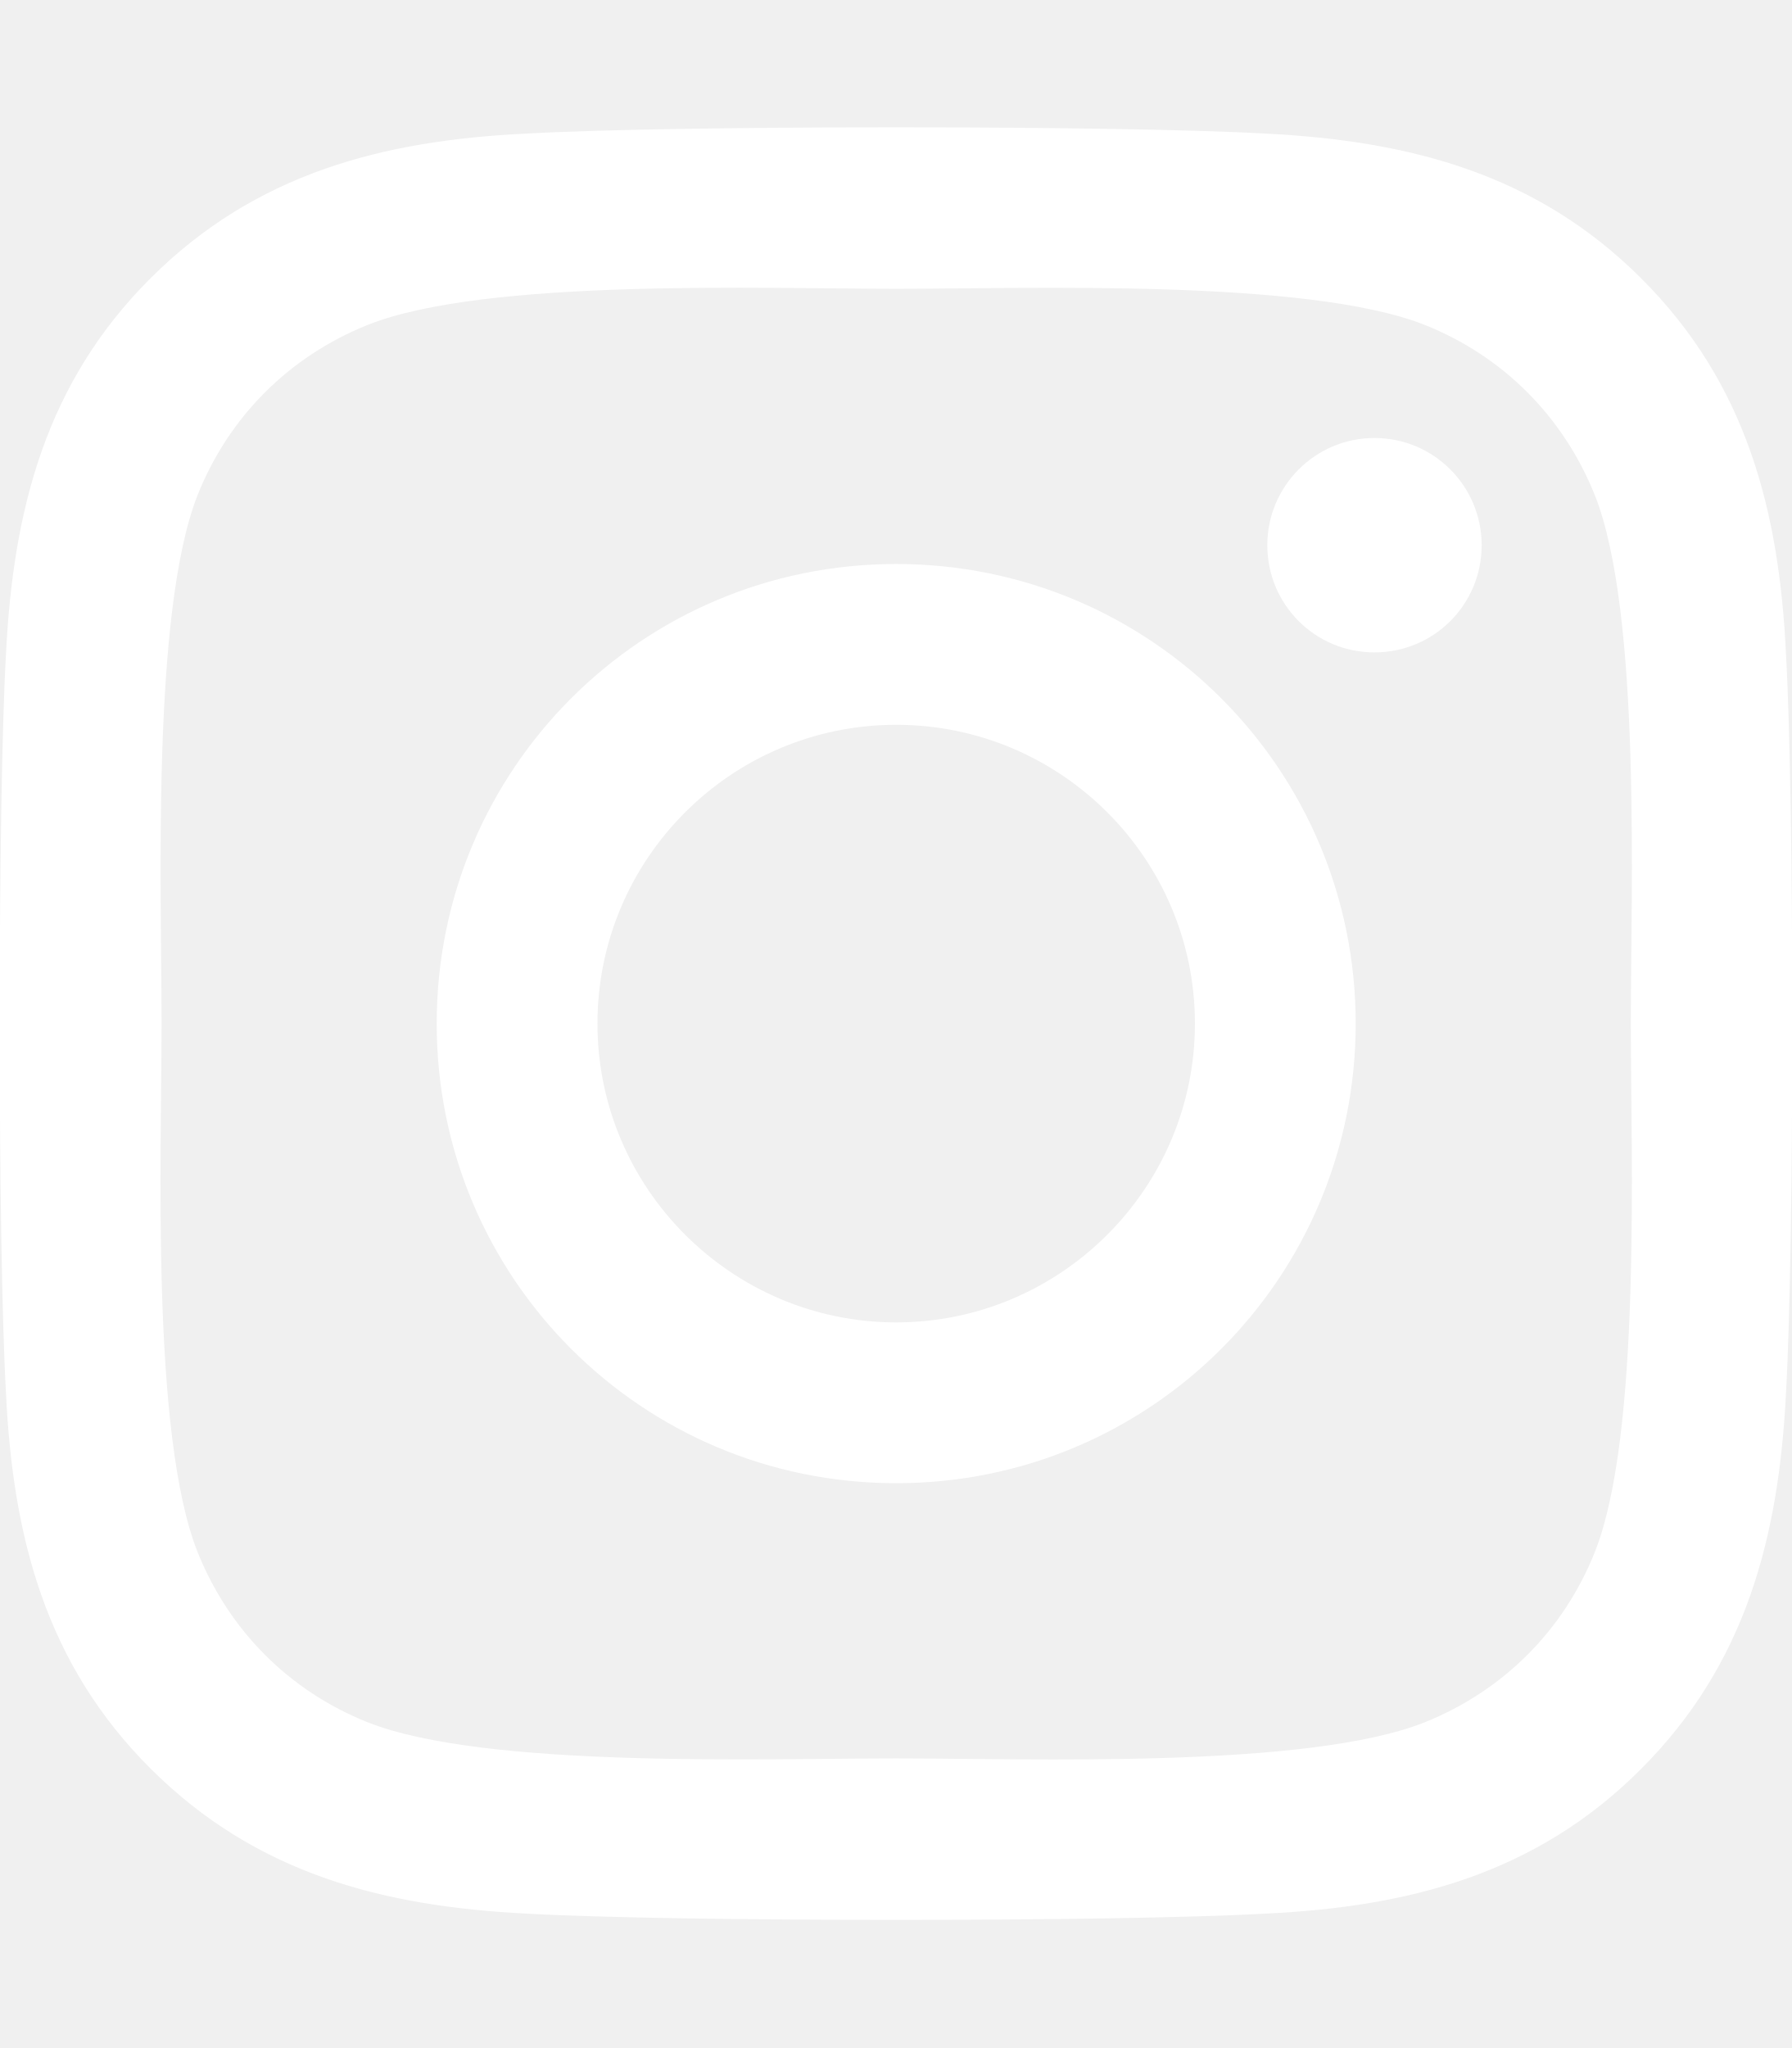
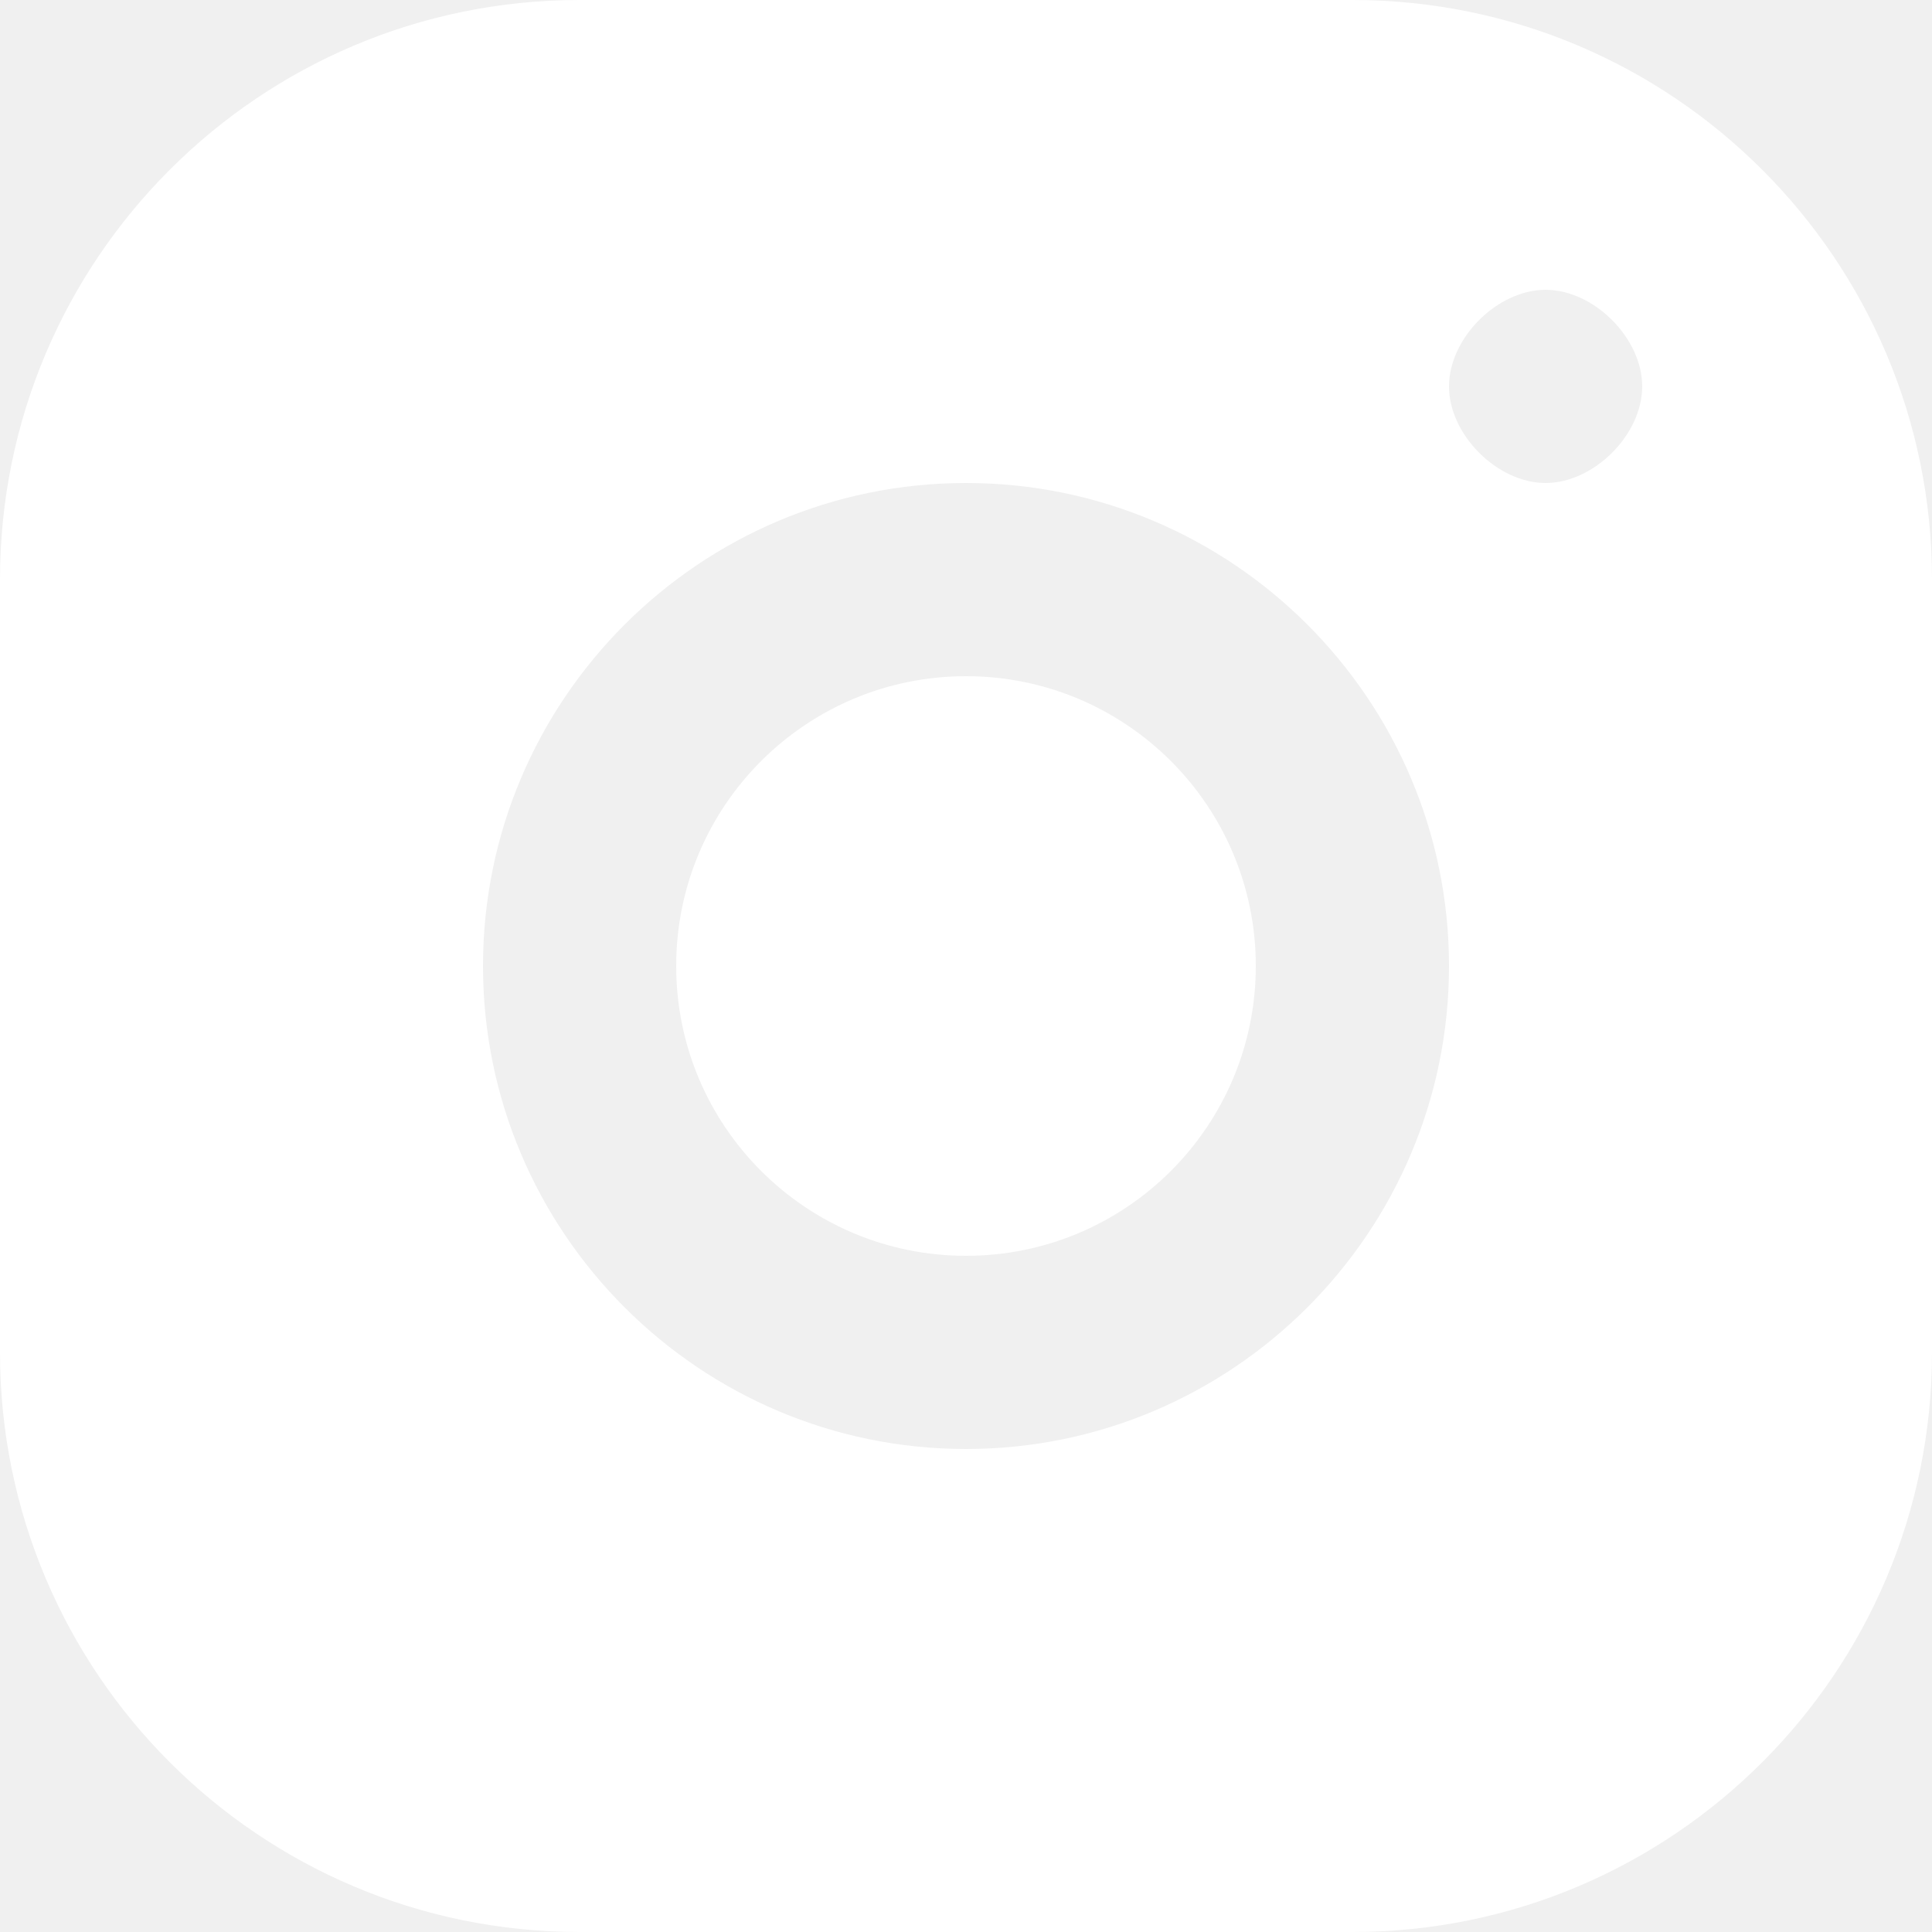
- <svg xmlns="http://www.w3.org/2000/svg" viewBox="0 0 448 512">
-   <path fill="#ffffff" d="M224.1 141c-63.6 0-114.9 51.3-114.9 114.9s51.3 114.9 114.9 114.9S339 319.5 339 255.9 287.7 141 224.1 141zm0 189.6c-41.1 0-74.7-33.5-74.7-74.7s33.5-74.7 74.7-74.7 74.7 33.5 74.7 74.7-33.6 74.7-74.7 74.7zm146.4-194.3c0 14.9-12 26.8-26.8 26.8-14.9 0-26.8-12-26.8-26.8s12-26.8 26.8-26.8 26.8 12 26.8 26.8zm76.1 27.2c-1.7-35.9-9.9-67.7-36.2-93.9-26.2-26.2-58-34.4-93.9-36.2-37-2.1-147.9-2.1-184.9 0-35.8 1.7-67.6 9.9-93.9 36.1s-34.4 58-36.2 93.9c-2.1 37-2.1 147.9 0 184.9 1.7 35.9 9.9 67.7 36.2 93.9s58 34.4 93.9 36.2c37 2.1 147.9 2.1 184.9 0 35.9-1.7 67.7-9.9 93.9-36.2 26.2-26.2 34.4-58 36.2-93.9 2.1-37 2.1-147.8 0-184.8zM398.8 388c-7.8 19.6-22.9 34.7-42.6 42.6-29.5 11.7-99.5 9-132.1 9s-102.7 2.6-132.1-9c-19.6-7.8-34.7-22.9-42.6-42.6-11.7-29.5-9-99.5-9-132.1s-2.6-102.7 9-132.1c7.8-19.6 22.9-34.7 42.6-42.6 29.5-11.7 99.5-9 132.1-9s102.7-2.6 132.1 9c19.6 7.8 34.7 22.9 42.6 42.6 11.7 29.5 9 99.5 9 132.1s2.7 102.7-9 132.1z" />
+ <svg xmlns="http://www.w3.org/2000/svg" width="32" height="32" viewBox="0 0 32 32" fill="none">
+   <g id="Icon/Social network/Instagram">
+     <path id="Instagram" fill-rule="evenodd" clip-rule="evenodd" d="M9.6 0H22.4C27.702 0 32 4.298 32 9.6V22.4C32 27.702 27.702 32 22.4 32H9.6C4.298 32 0 27.702 0 22.4V9.6C0 4.298 4.298 0 9.6 0ZM25.6 4.8C26.4 4.8 27.2 5.6 27.2 6.4C27.2 7.2 26.4 8 25.6 8C24.8 8 24 7.2 24 6.4C24 5.6 24.8 4.8 25.6 4.8ZM24 16C24 11.588 20.412 8 16 8C11.588 8 8 11.588 8 16C8 20.412 11.588 24 16 24C20.412 24 24 20.412 24 16ZM16 11.2C13.349 11.2 11.2 13.349 11.2 16C11.2 18.651 13.349 20.8 16 20.8C18.651 20.8 20.8 18.651 20.8 16C20.8 13.349 18.651 11.2 16 11.2Z" fill="white" />
+   </g>
</svg>
